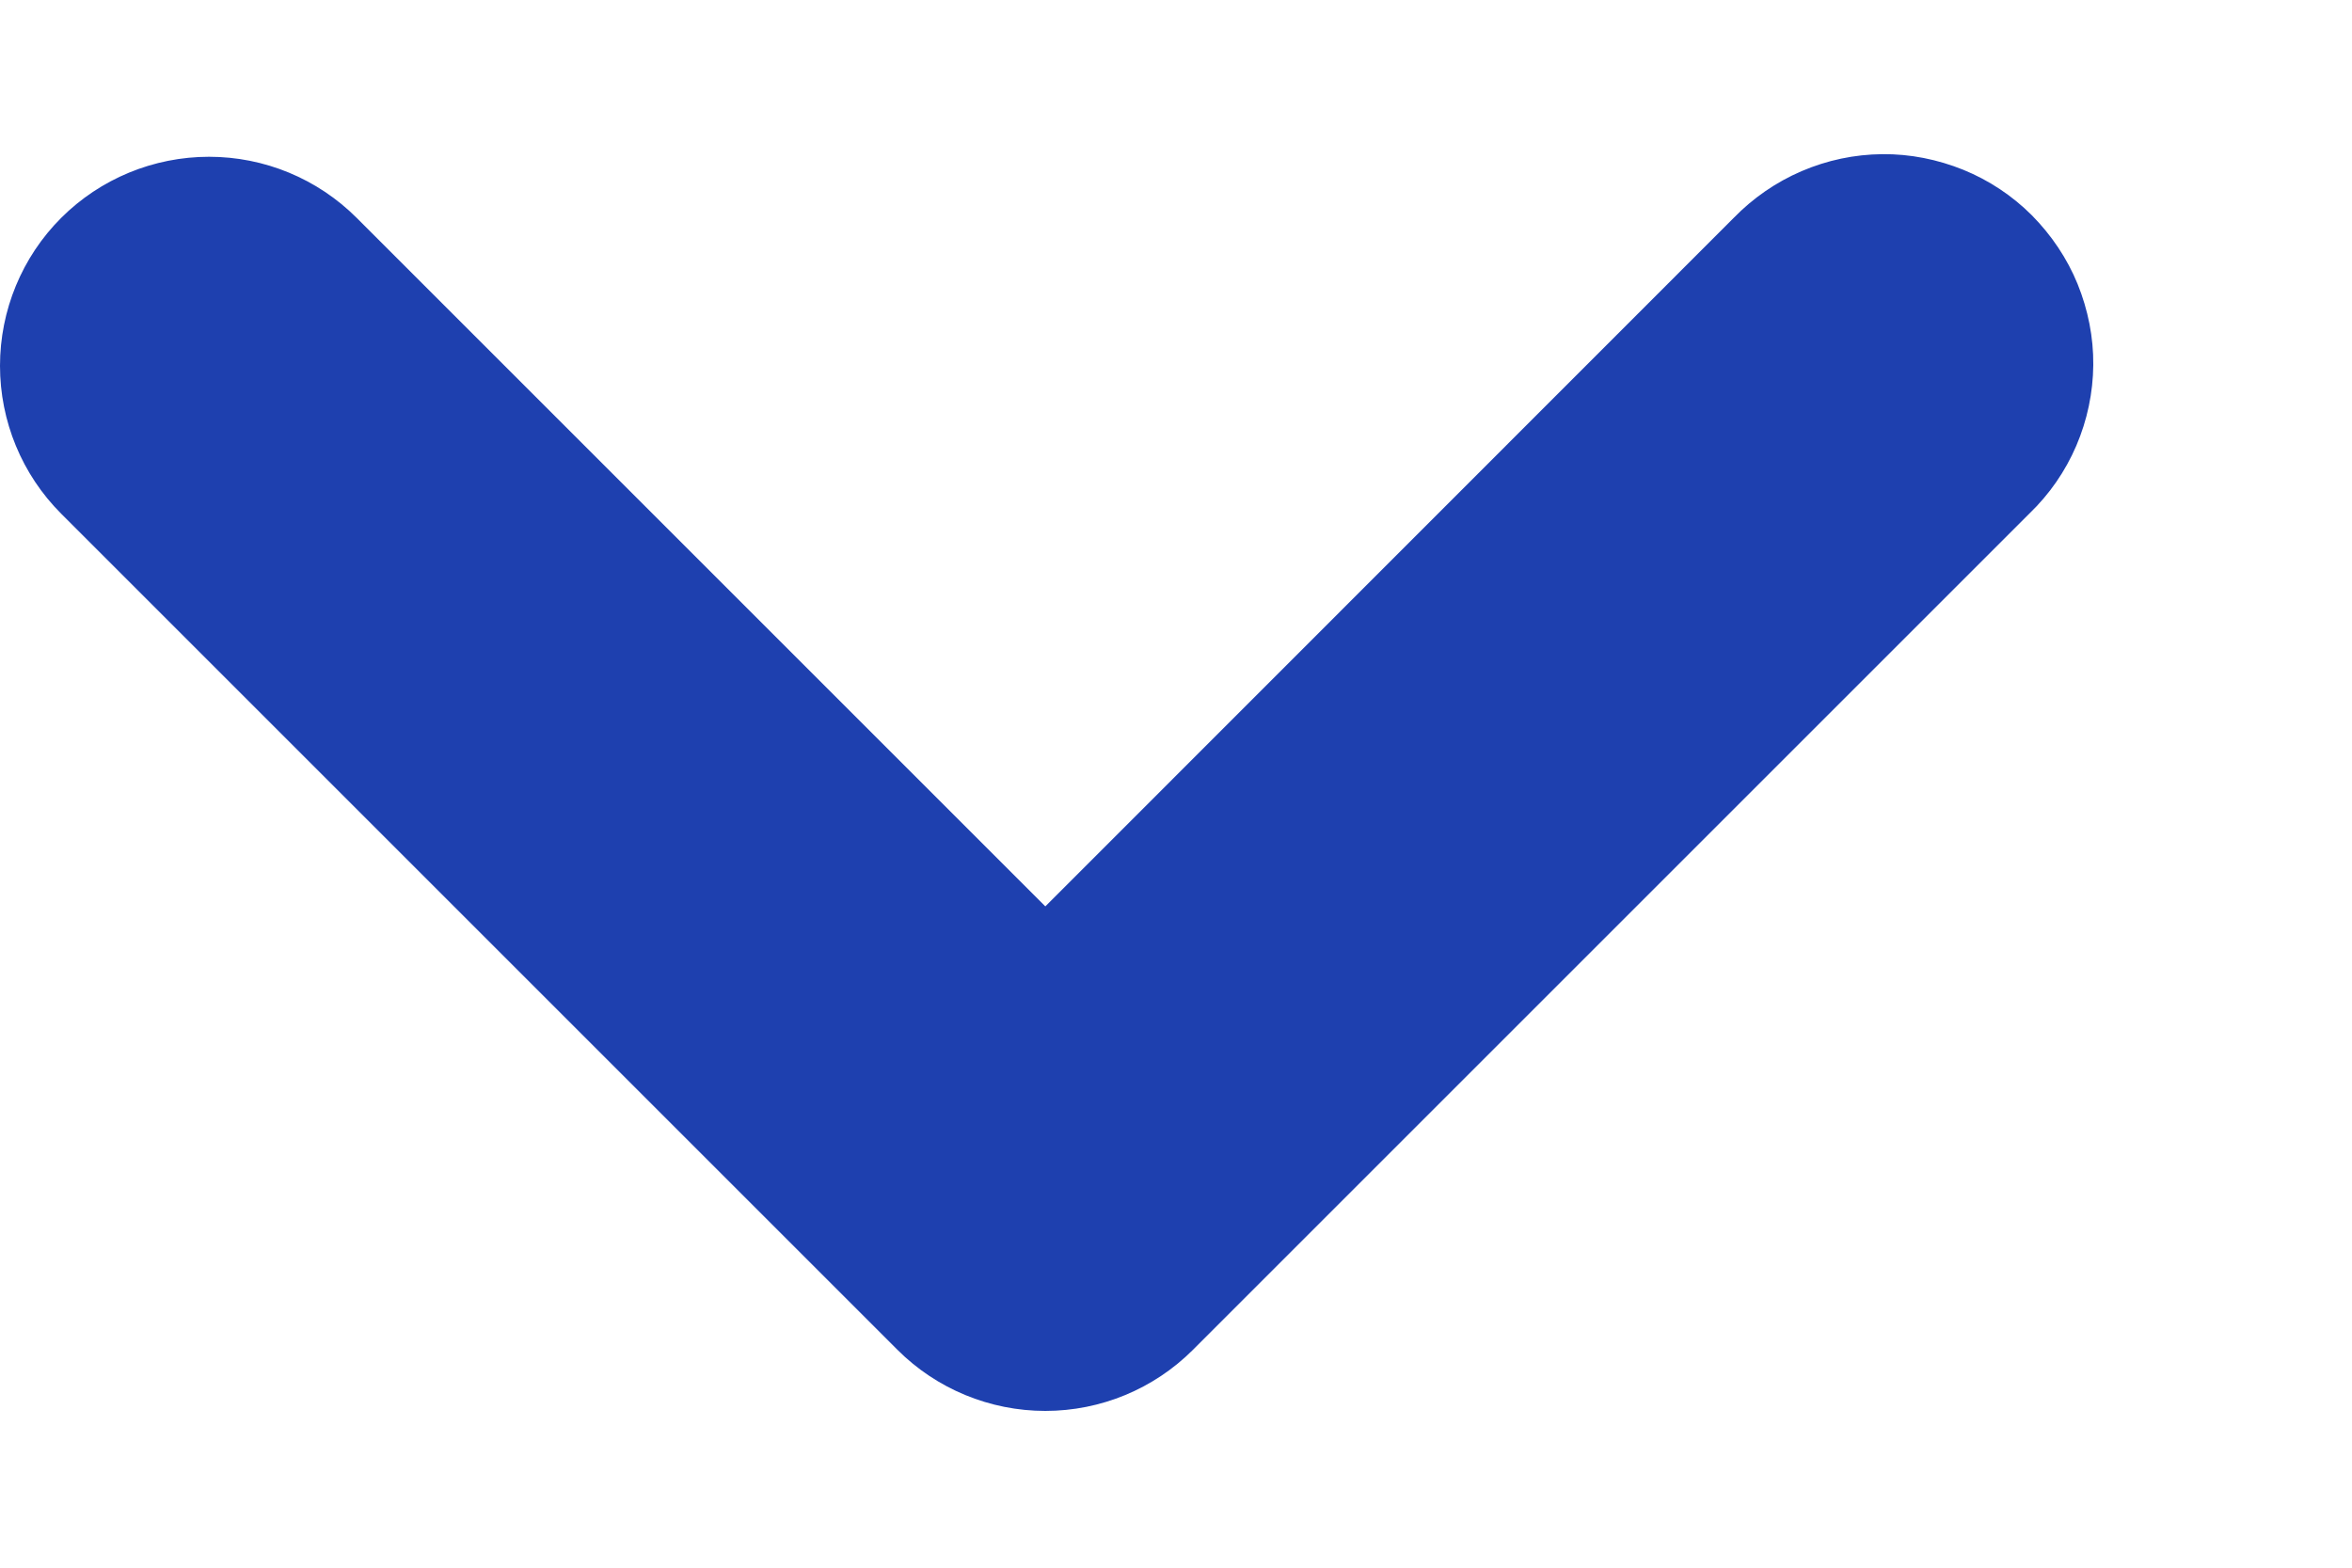
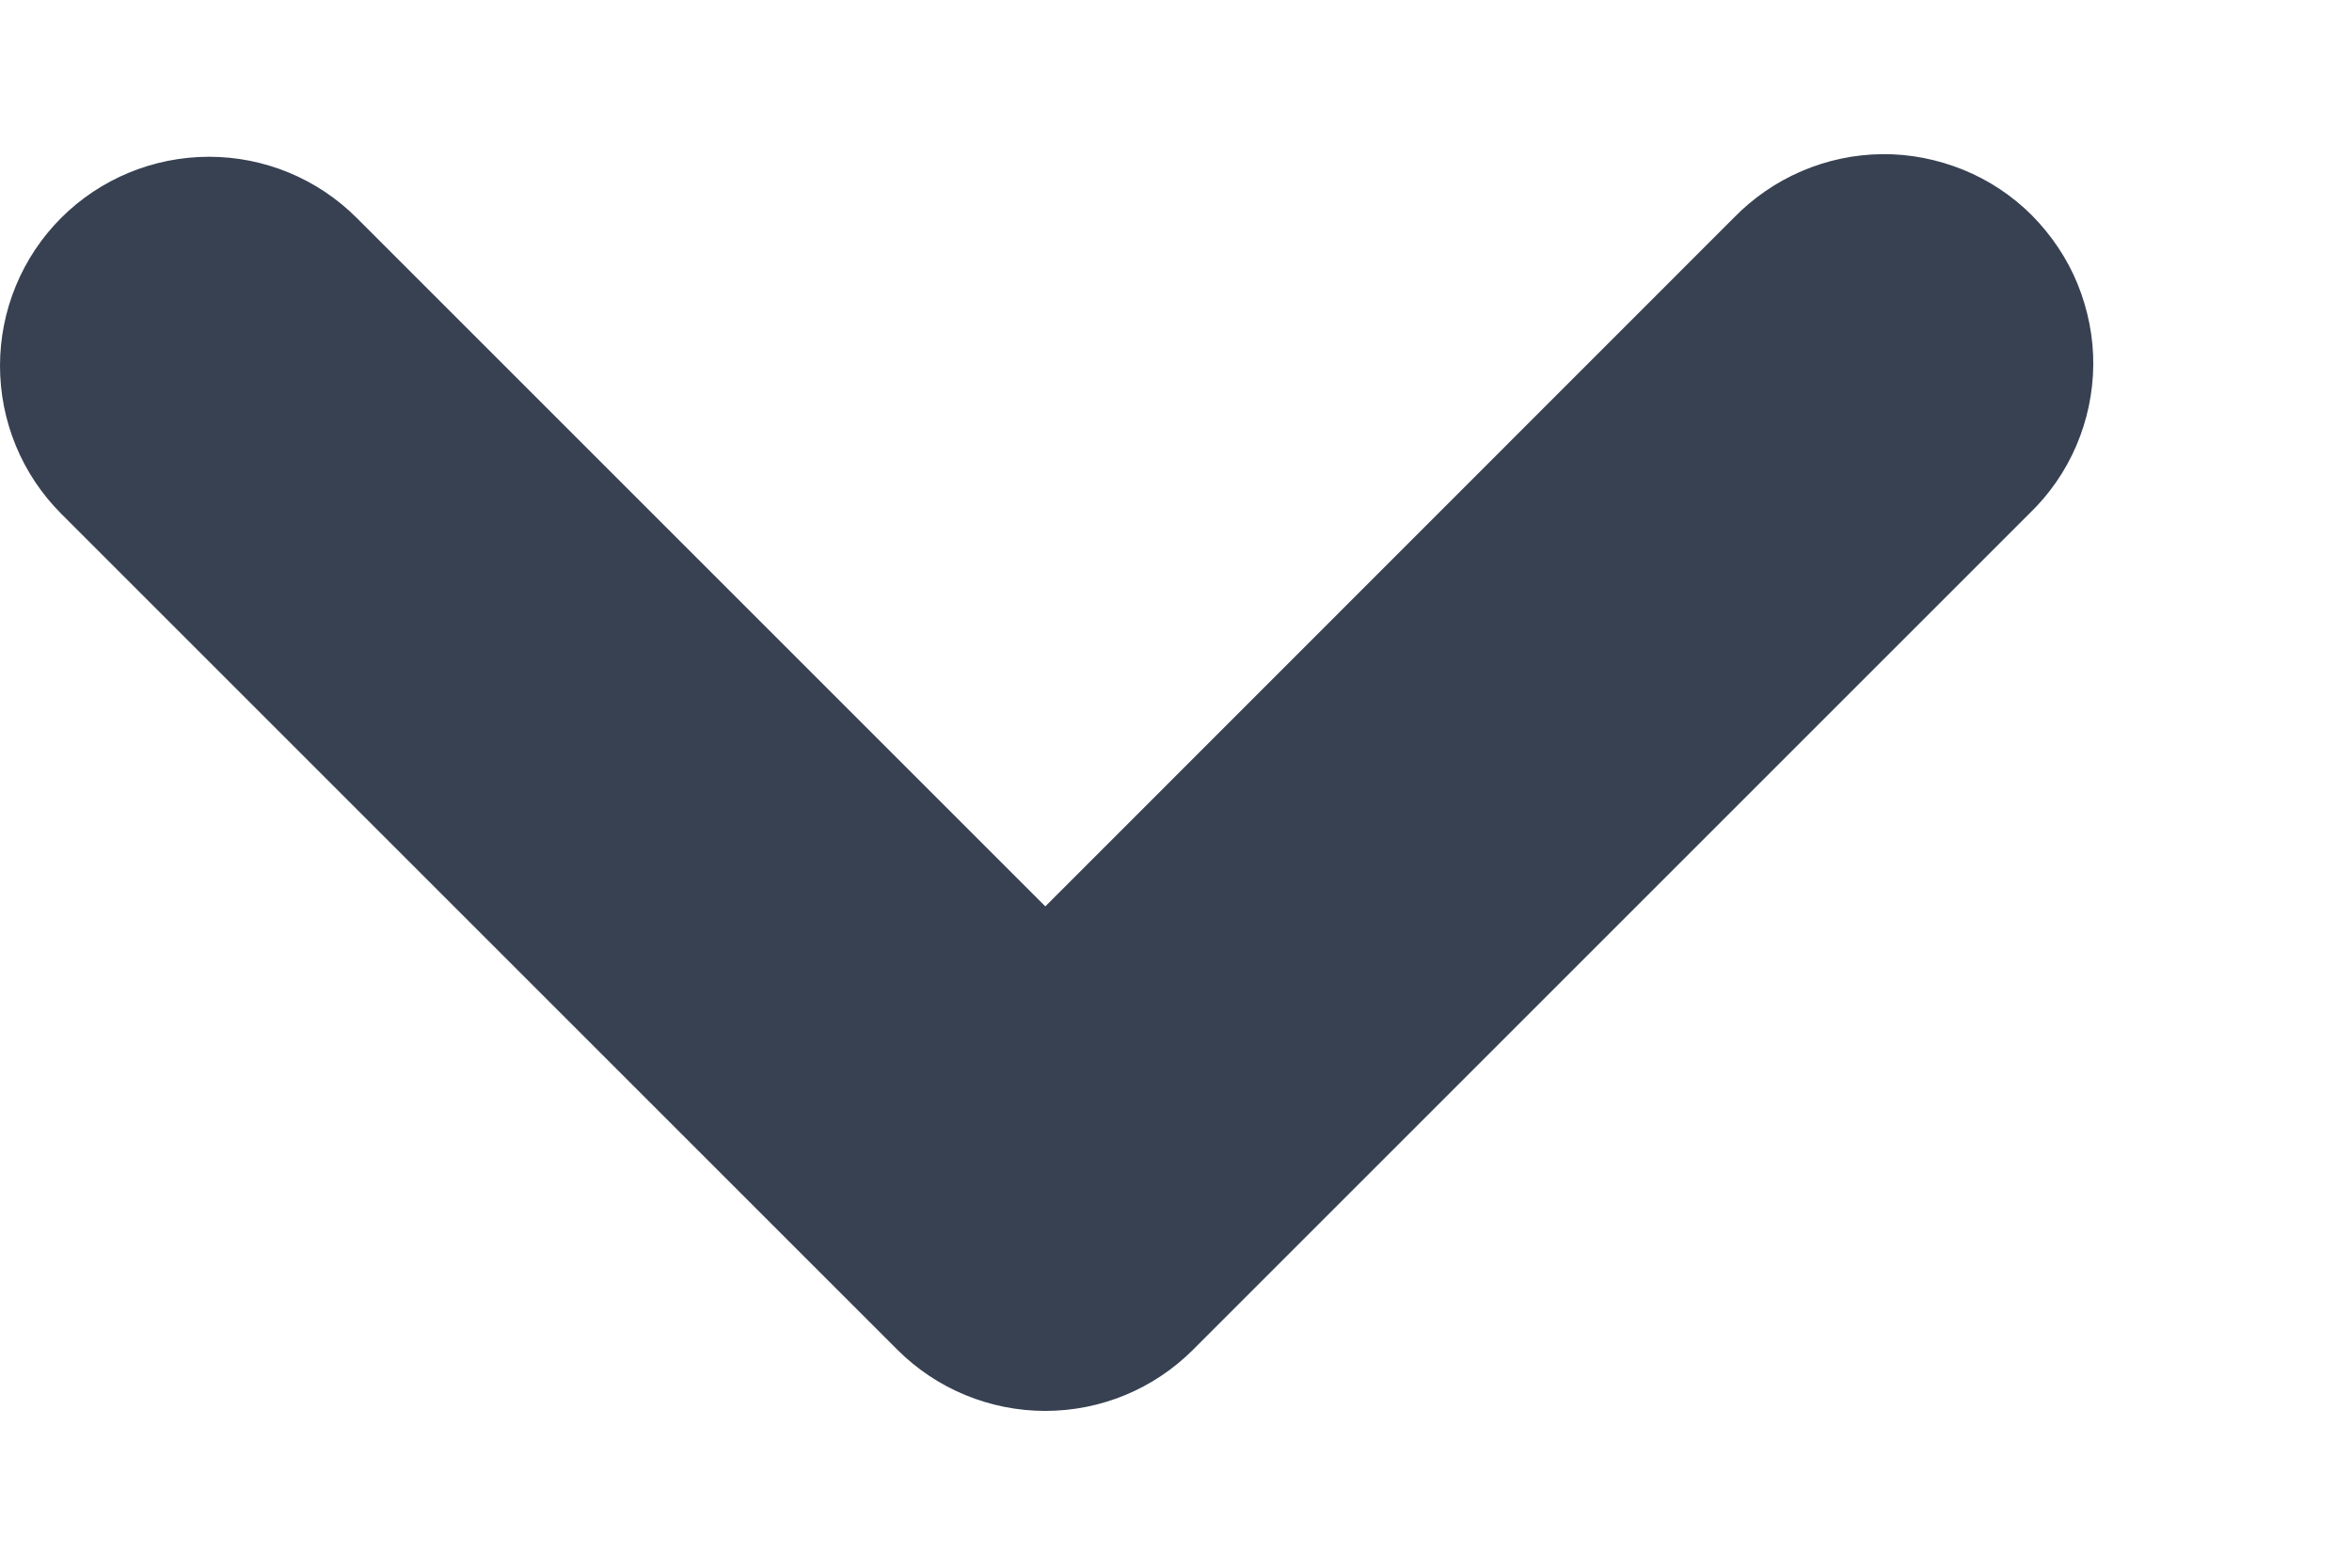
<svg xmlns="http://www.w3.org/2000/svg" width="12" height="8" viewBox="0 0 9 6" fill="none">
-   <path fill-rule="evenodd" clip-rule="evenodd" d="M0.234 0.834C0.384 0.684 0.588 0.6 0.8 0.6C1.012 0.6 1.215 0.684 1.365 0.834L4 3.469L6.634 0.834C6.708 0.758 6.796 0.697 6.894 0.655C6.992 0.613 7.096 0.591 7.203 0.59C7.309 0.589 7.414 0.61 7.513 0.65C7.611 0.69 7.7 0.749 7.775 0.824C7.85 0.9 7.91 0.989 7.95 1.087C7.99 1.186 8.011 1.291 8.01 1.397C8.009 1.503 7.987 1.608 7.945 1.706C7.903 1.804 7.842 1.892 7.765 1.966L4.565 5.166C4.415 5.316 4.212 5.4 4 5.4C3.788 5.4 3.584 5.316 3.434 5.166L0.234 1.966C0.084 1.816 0 1.612 0 1.4C0 1.188 0.084 0.984 0.234 0.834Z" fill="#1E40AF" />
+   <path fill-rule="evenodd" clip-rule="evenodd" d="M0.234 0.834C0.384 0.684 0.588 0.6 0.8 0.6C1.012 0.6 1.215 0.684 1.365 0.834L4 3.469L6.634 0.834C6.708 0.758 6.796 0.697 6.894 0.655C6.992 0.613 7.096 0.591 7.203 0.59C7.309 0.589 7.414 0.61 7.513 0.65C7.611 0.69 7.7 0.749 7.775 0.824C7.85 0.9 7.91 0.989 7.95 1.087C7.99 1.186 8.011 1.291 8.01 1.397C8.009 1.503 7.987 1.608 7.945 1.706C7.903 1.804 7.842 1.892 7.765 1.966L4.565 5.166C4.415 5.316 4.212 5.4 4 5.4C3.788 5.4 3.584 5.316 3.434 5.166L0.234 1.966C0.084 1.816 0 1.612 0 1.4C0 1.188 0.084 0.984 0.234 0.834Z" fill="#374151" />
</svg>
